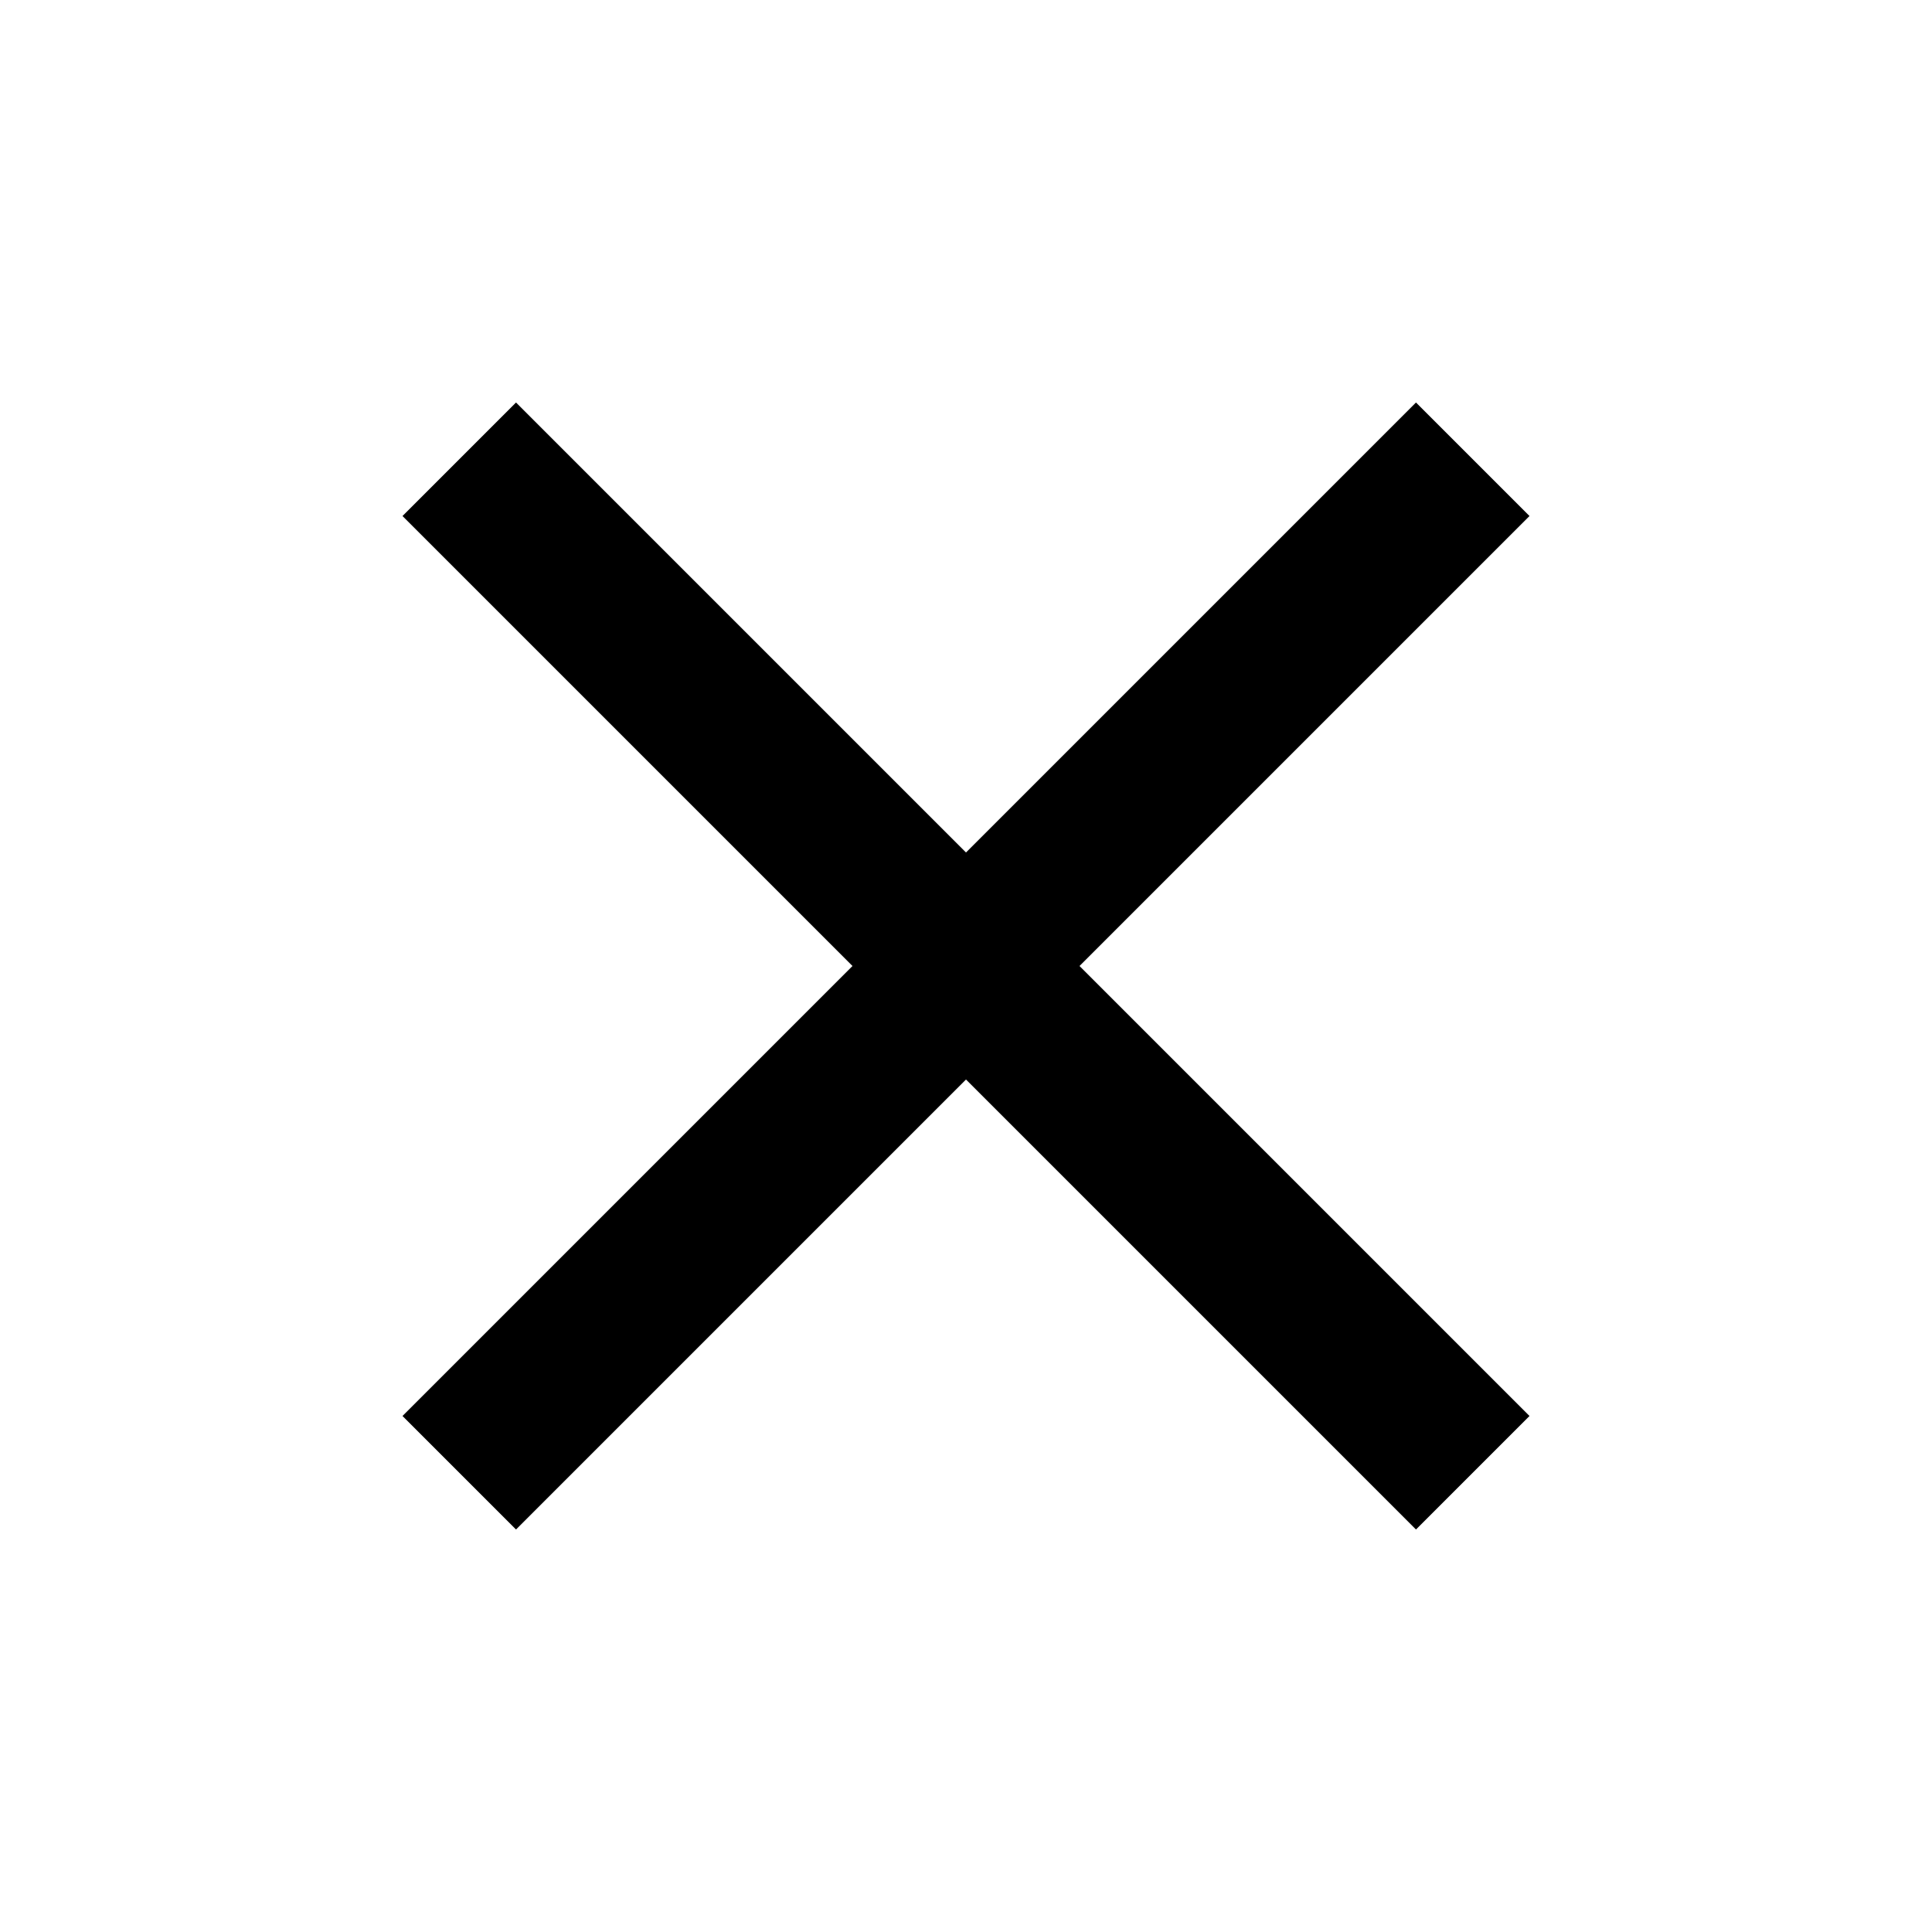
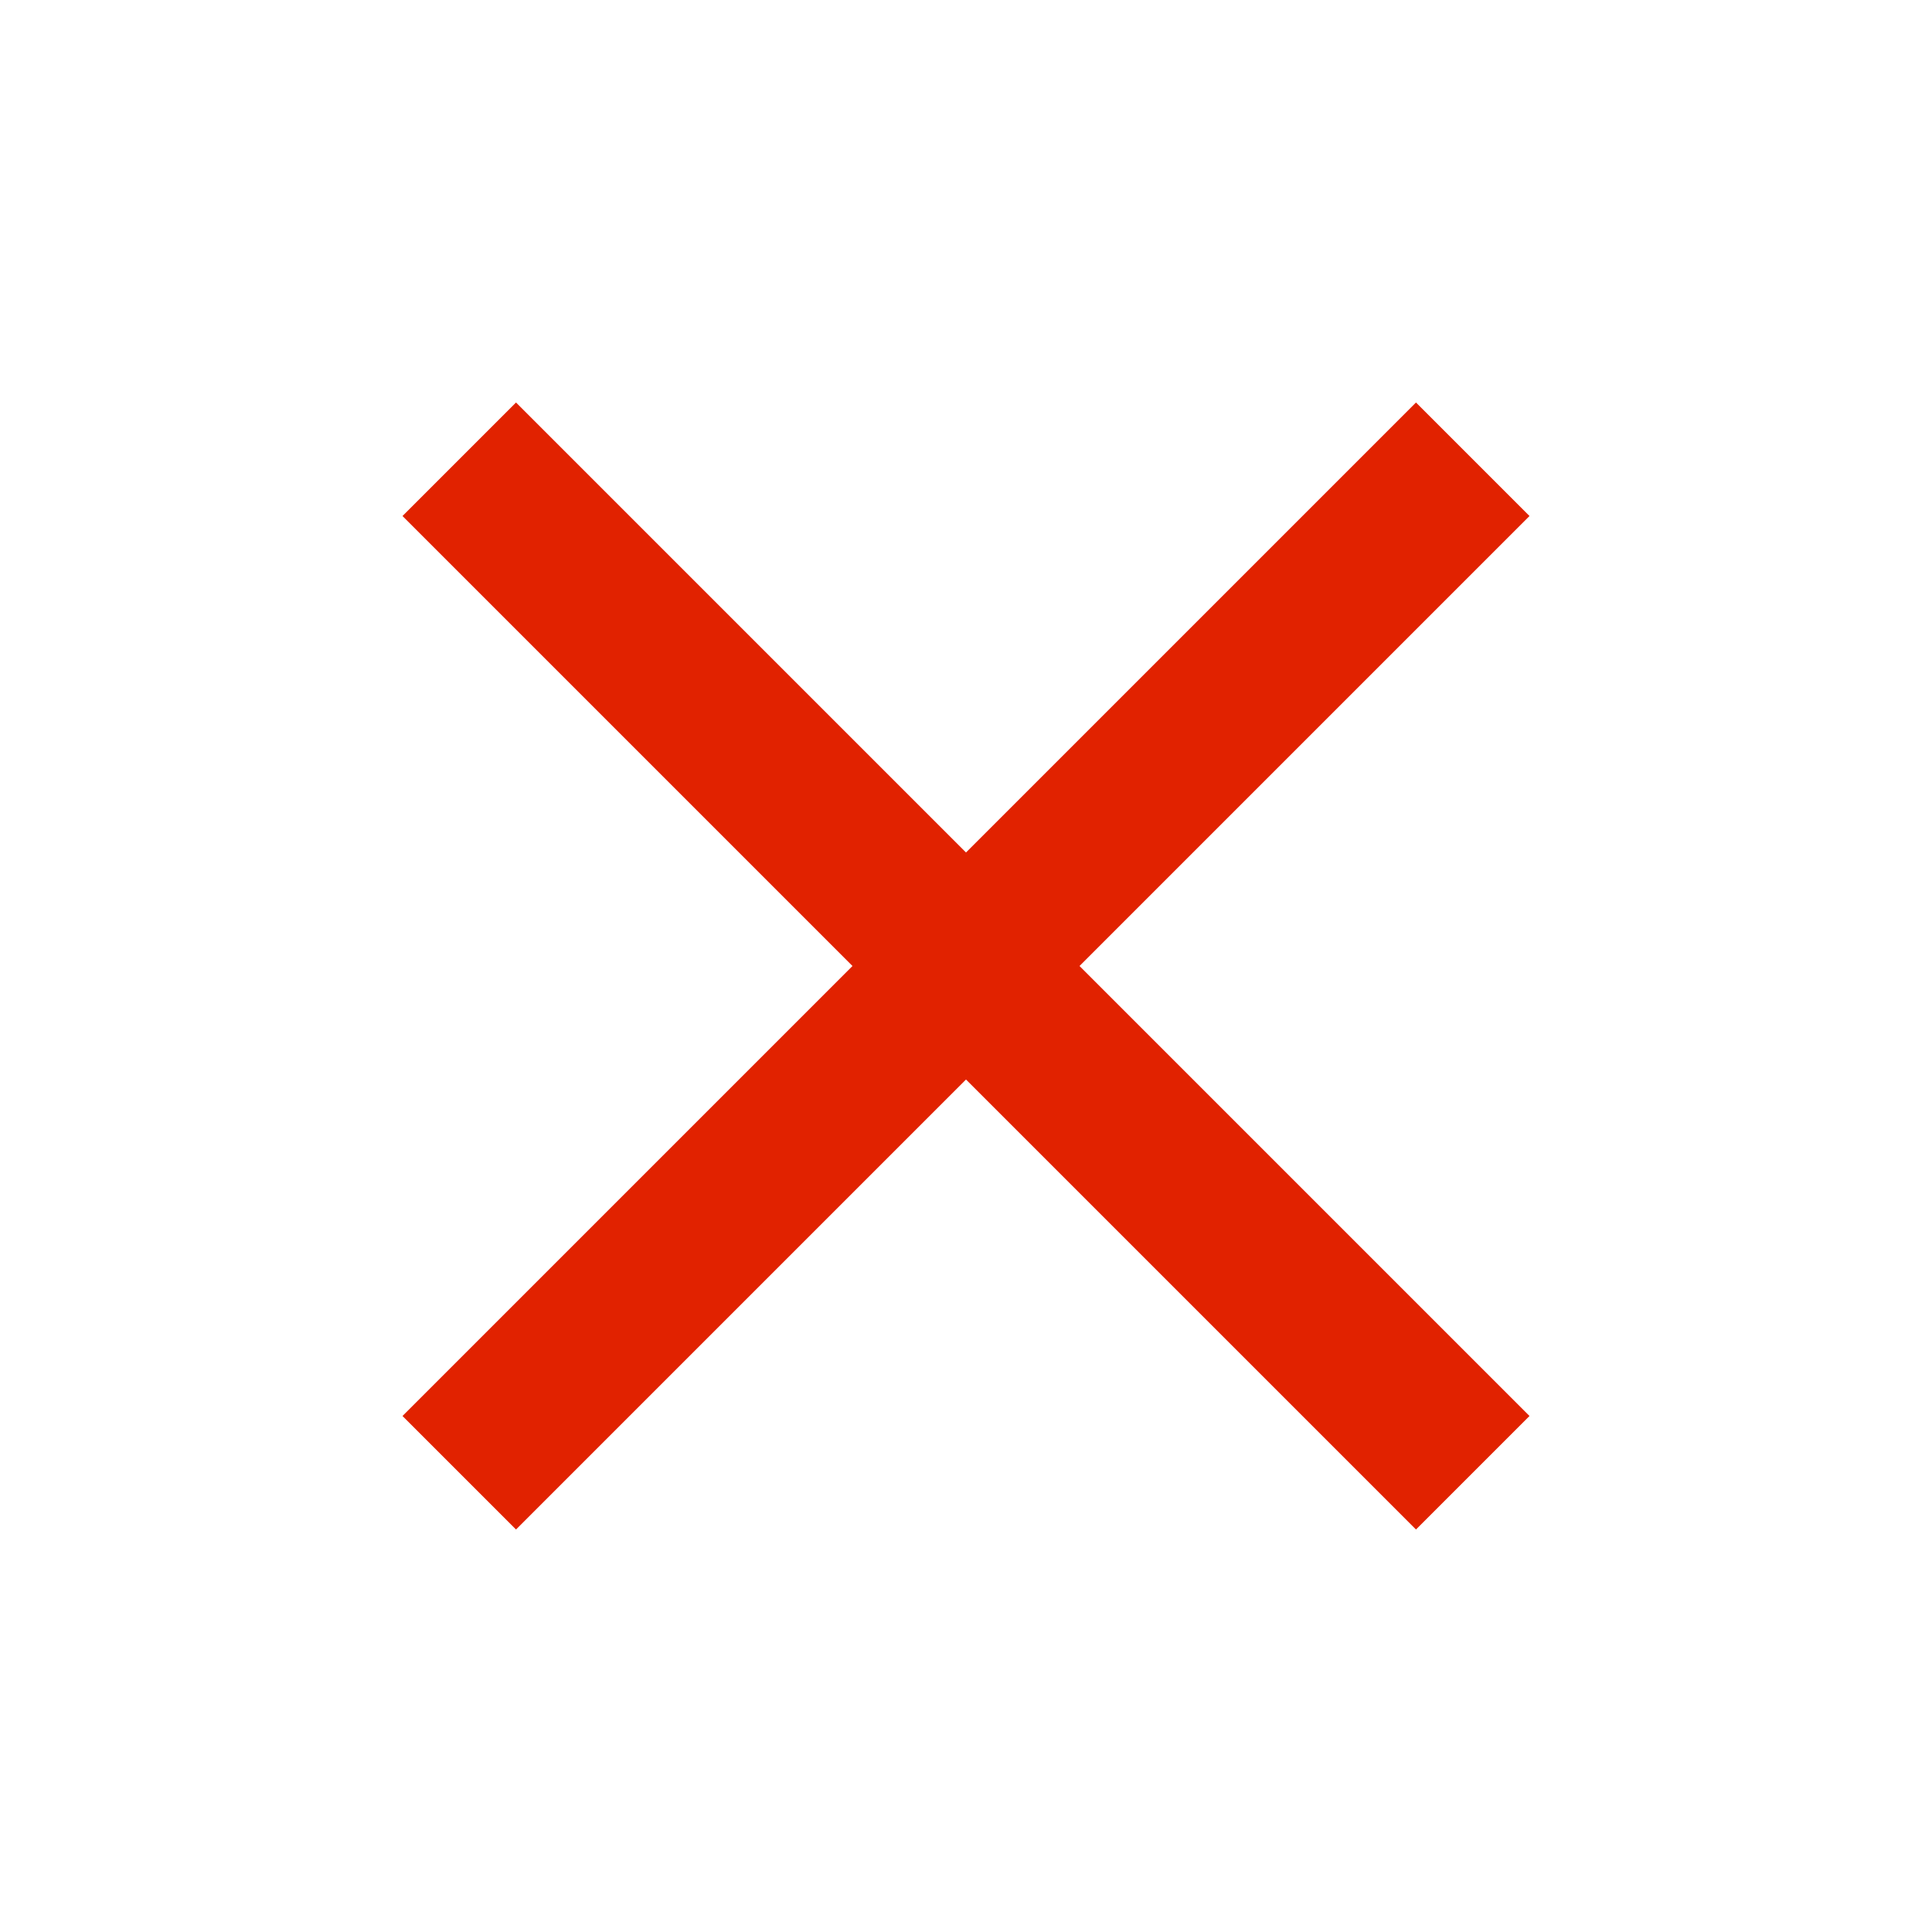
<svg xmlns="http://www.w3.org/2000/svg" width="24" height="24" viewBox="0 0 24 24">
-   <path d="M19 6.41L17.59 5 12 10.59 6.41 5 5 6.41 10.59 12 5 17.59 6.41 19 12 13.41 17.59 19 19 17.59 13.41 12z" />
+   <path fill="#E12200" d="M19 6.41L17.59 5 12 10.59 6.41 5 5 6.41 10.59 12 5 17.59 6.41 19 12 13.41 17.59 19 19 17.59 13.41 12z" />
  <path d="M0 0h24v24H0z" fill="none" />
</svg>
